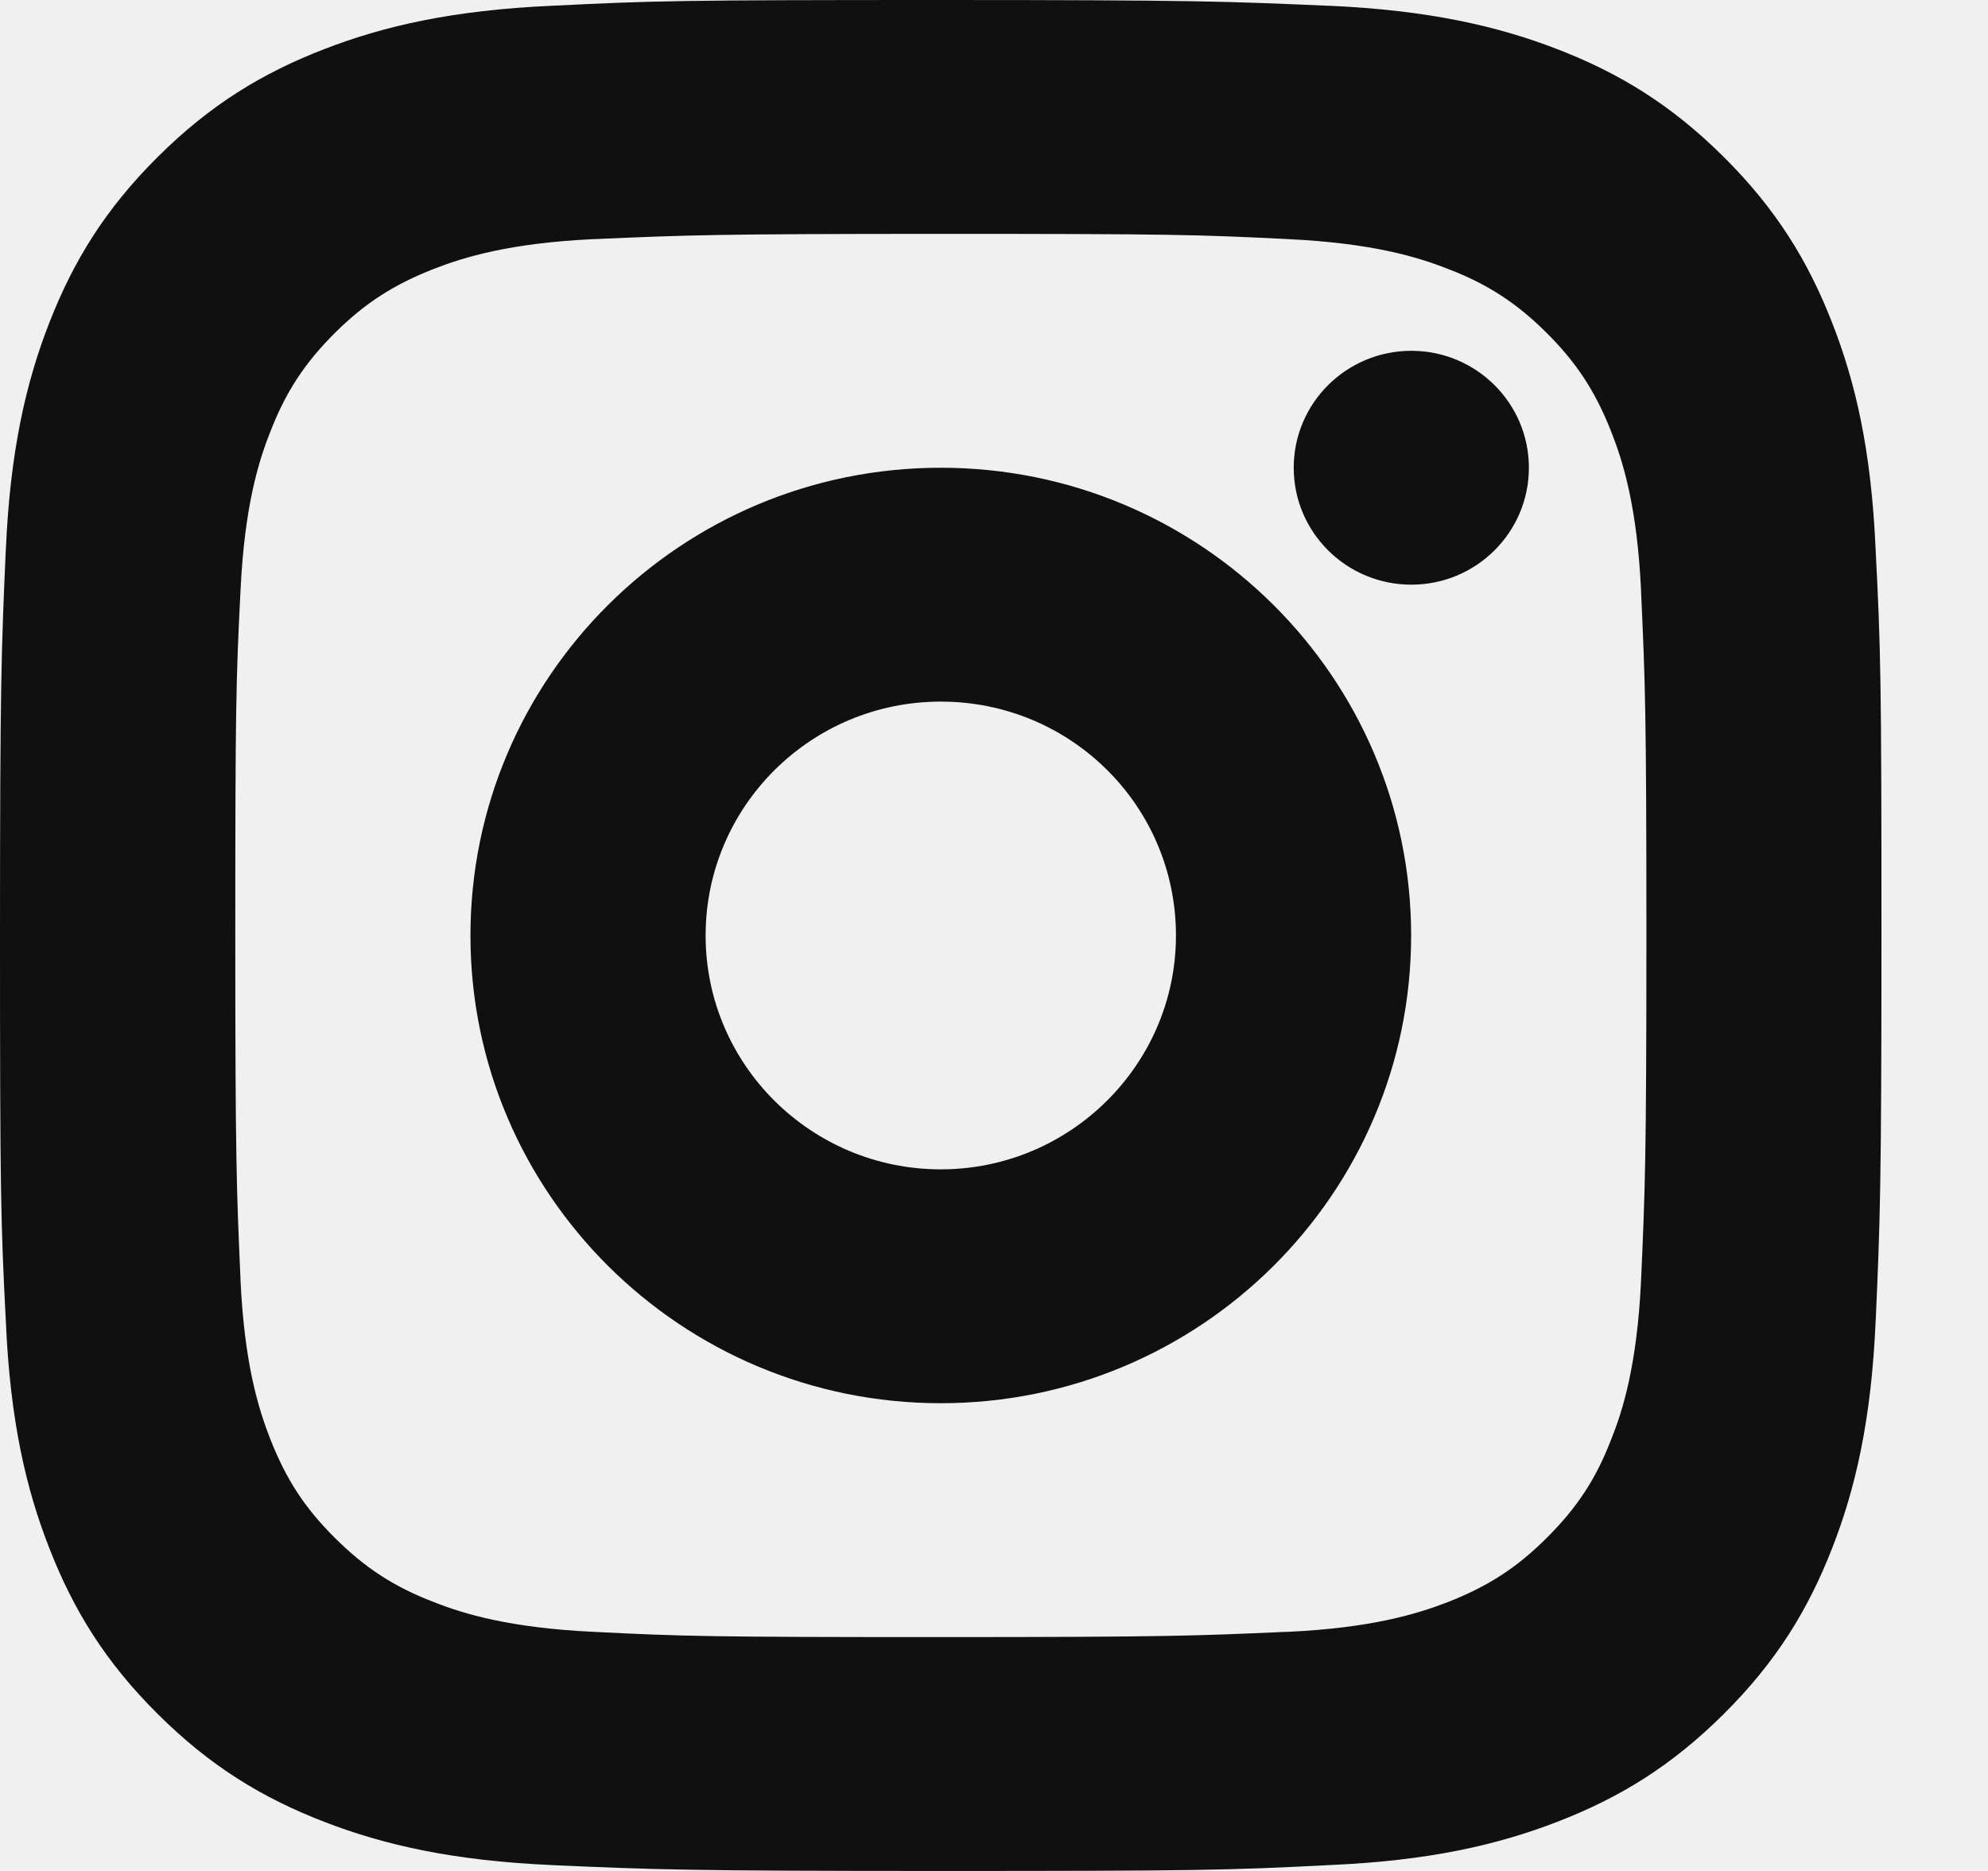
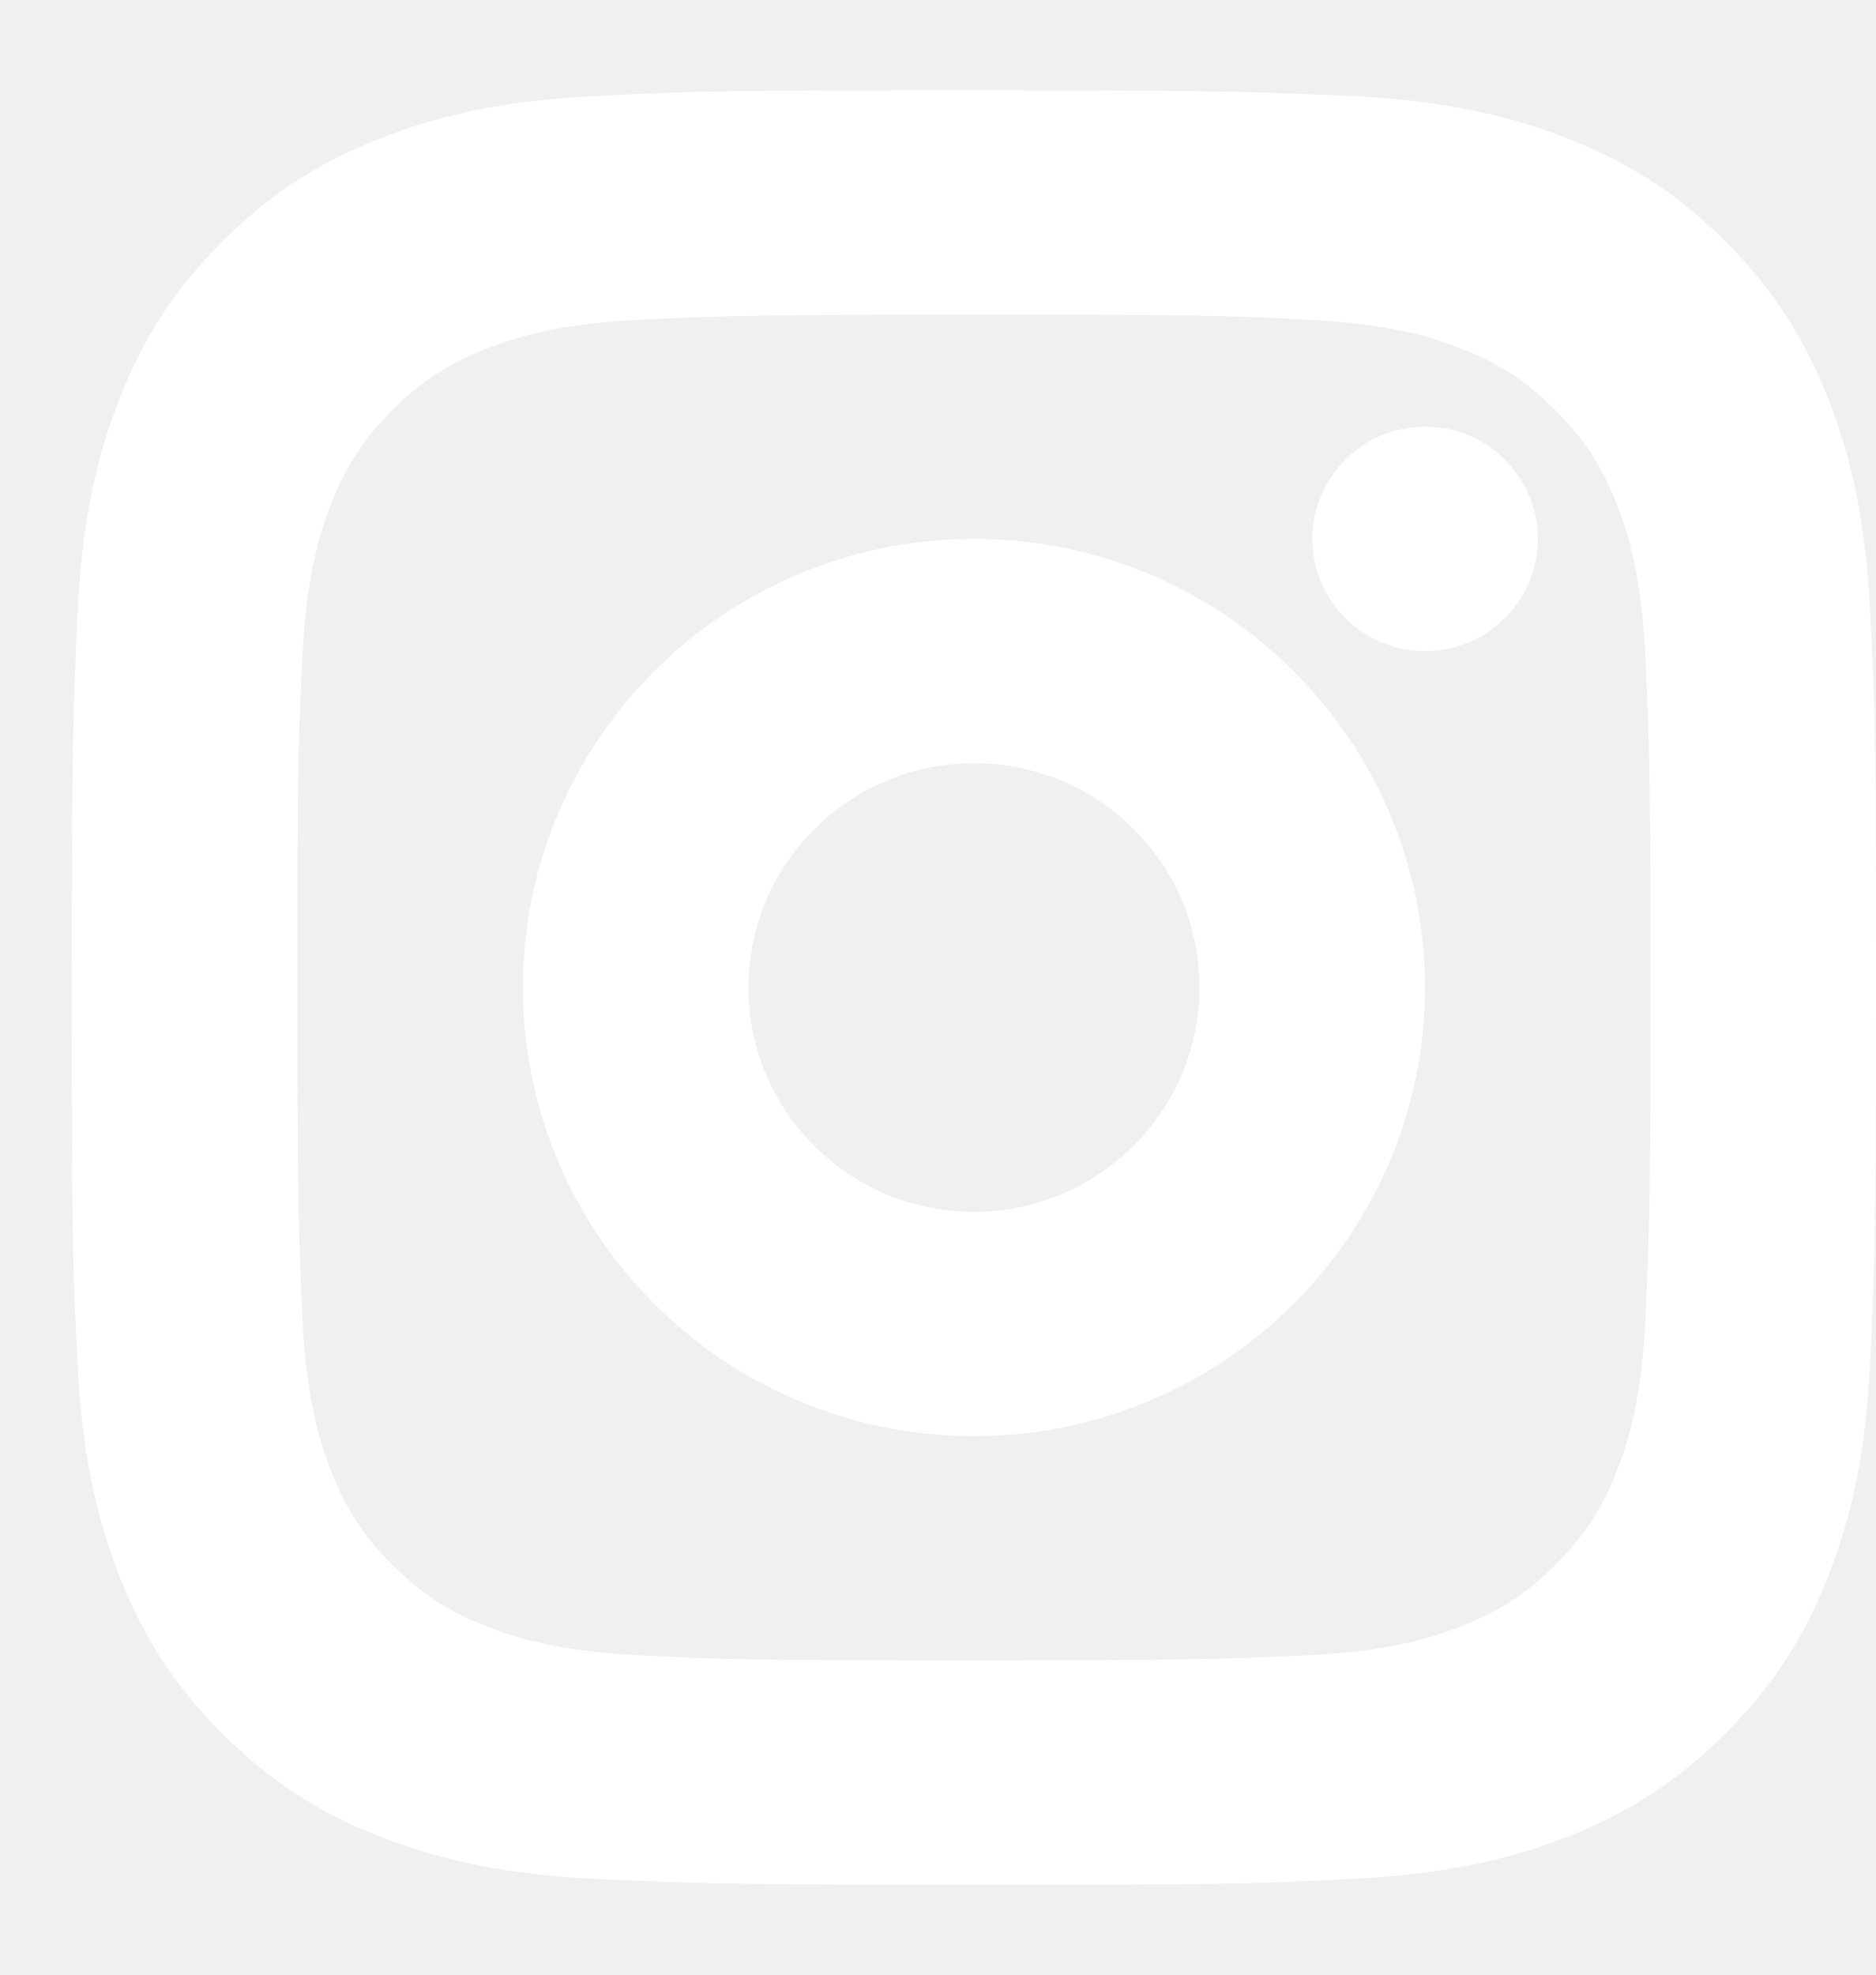
- <svg xmlns="http://www.w3.org/2000/svg" width="17" height="16" viewBox="0 0 17 16" fill="none">
-   <path fill-rule="evenodd" clip-rule="evenodd" d="M15.666 2.757C15.461 2.232 15.188 1.787 14.74 1.342C14.292 0.896 13.845 0.624 13.316 0.42C12.806 0.223 12.216 0.087 11.364 0.049L11.35 0.049C10.503 0.012 10.22 0 8.044 0C5.856 0 5.583 0.006 4.725 0.049C3.867 0.087 3.282 0.223 2.773 0.42C2.244 0.624 1.797 0.896 1.349 1.342C0.901 1.787 0.628 2.232 0.423 2.757C0.224 3.264 0.087 3.852 0.05 4.699L0.049 4.713C0.012 5.555 0 5.836 0 8C0 10.176 0.006 10.448 0.05 11.301C0.087 12.155 0.224 12.736 0.423 13.243C0.628 13.768 0.901 14.213 1.349 14.658C1.797 15.104 2.244 15.376 2.773 15.58C3.282 15.777 3.873 15.913 4.725 15.95L4.739 15.951C5.586 15.988 5.869 16 8.044 16C10.233 16 10.506 15.994 11.364 15.95C12.222 15.913 12.806 15.777 13.316 15.58C13.845 15.376 14.292 15.104 14.74 14.658C15.188 14.213 15.461 13.768 15.666 13.243C15.865 12.736 16.002 12.148 16.039 11.301L16.04 11.287C16.077 10.445 16.089 10.164 16.089 8C16.089 5.824 16.083 5.552 16.039 4.699C16.002 3.845 15.865 3.264 15.666 2.757ZM14.033 10.955C13.999 11.667 13.88 12.056 13.777 12.311C13.647 12.65 13.482 12.898 13.226 13.152C12.971 13.407 12.726 13.565 12.38 13.701C12.118 13.802 11.732 13.921 11.016 13.955L10.979 13.956C10.23 13.989 9.979 14 8.045 14C6.08 14 5.847 13.994 5.074 13.955C4.358 13.921 3.966 13.802 3.711 13.701C3.37 13.571 3.12 13.407 2.864 13.152C2.608 12.898 2.449 12.655 2.313 12.311C2.211 12.051 2.091 11.667 2.057 10.955L2.056 10.924C2.023 10.174 2.012 9.923 2.012 8C2.012 6.051 2.018 5.814 2.057 5.045C2.091 4.333 2.211 3.943 2.313 3.689C2.444 3.35 2.608 3.102 2.864 2.847C3.12 2.593 3.364 2.435 3.711 2.299C3.972 2.198 4.358 2.079 5.074 2.045L5.105 2.044C5.859 2.011 6.111 2 8.045 2C10.005 2 10.244 2.006 11.016 2.045C11.732 2.079 12.124 2.198 12.38 2.299C12.721 2.429 12.971 2.593 13.226 2.847C13.482 3.102 13.641 3.345 13.777 3.689C13.88 3.949 13.999 4.333 14.033 5.045L14.034 5.076V5.076C14.068 5.826 14.079 6.077 14.079 8C14.079 9.931 14.067 10.182 14.034 10.933L14.033 10.955ZM13.074 4C13.074 4.552 12.624 5 12.069 5C11.513 5 11.063 4.552 11.063 4C11.063 3.448 11.513 3 12.069 3C12.624 3 13.074 3.448 13.074 4ZM8.045 4C5.825 4 4.023 5.792 4.023 8C4.023 10.207 5.825 12 8.045 12C10.265 12 12.067 10.207 12.067 8C12.067 5.792 10.265 4 8.045 4ZM6.034 8C6.034 9.106 6.937 10 8.045 10C9.153 10 10.056 9.102 10.056 8C10.056 6.894 9.158 6 8.045 6C6.933 6 6.034 6.898 6.034 8Z" fill="#101010" />
+ <svg xmlns="http://www.w3.org/2000/svg" width="19" height="20" viewBox="0 0 19 20" fill="none">
+   <path fill-rule="evenodd" clip-rule="evenodd" d="M18.519 4.046C18.286 3.449 17.976 2.943 17.467 2.438C16.959 1.932 16.451 1.623 15.851 1.392C15.271 1.167 14.601 1.012 13.633 0.97L13.617 0.97C12.655 0.928 12.334 0.914 9.863 0.914C7.378 0.914 7.067 0.921 6.093 0.97C5.118 1.012 4.455 1.167 3.876 1.392C3.275 1.623 2.767 1.932 2.259 2.438C1.75 2.943 1.44 3.449 1.207 4.046C0.981 4.621 0.825 5.289 0.783 6.25L0.782 6.267C0.741 7.223 0.727 7.542 0.727 10C0.727 12.472 0.734 12.781 0.783 13.75C0.825 14.719 0.981 15.379 1.207 15.954C1.44 16.551 1.75 17.057 2.259 17.562C2.767 18.068 3.275 18.377 3.876 18.609C4.455 18.833 5.125 18.988 6.093 19.03L6.109 19.031C7.071 19.072 7.392 19.086 9.863 19.086C12.348 19.086 12.659 19.079 13.633 19.03C14.608 18.988 15.271 18.833 15.851 18.609C16.451 18.377 16.959 18.068 17.467 17.562C17.976 17.057 18.286 16.551 18.519 15.954C18.745 15.379 18.901 14.712 18.943 13.75L18.944 13.733C18.985 12.777 19 12.458 19 10C19 7.528 18.992 7.219 18.943 6.25C18.901 5.282 18.745 4.621 18.519 4.046ZM16.665 13.356C16.626 14.164 16.49 14.607 16.374 14.896C16.226 15.281 16.039 15.563 15.748 15.852C15.458 16.141 15.181 16.32 14.787 16.474C14.49 16.59 14.051 16.725 13.238 16.763L13.196 16.765C12.346 16.802 12.061 16.814 9.864 16.814C7.631 16.814 7.367 16.808 6.489 16.763C5.676 16.725 5.231 16.59 4.941 16.474C4.554 16.327 4.27 16.141 3.979 15.852C3.689 15.563 3.508 15.287 3.353 14.896C3.237 14.601 3.102 14.164 3.063 13.356L3.062 13.321C3.024 12.47 3.012 12.184 3.012 10C3.012 7.786 3.018 7.517 3.063 6.644C3.102 5.836 3.237 5.393 3.353 5.104C3.502 4.719 3.689 4.437 3.979 4.148C4.27 3.859 4.547 3.68 4.941 3.526C5.238 3.41 5.676 3.275 6.489 3.237L6.524 3.235C7.381 3.198 7.667 3.186 9.864 3.186C12.09 3.186 12.361 3.192 13.238 3.237C14.051 3.275 14.497 3.41 14.787 3.526C15.174 3.673 15.458 3.859 15.748 4.148C16.039 4.437 16.219 4.713 16.374 5.104C16.49 5.399 16.626 5.836 16.665 6.644L16.666 6.679C16.704 7.53 16.716 7.816 16.716 10C16.716 12.193 16.704 12.478 16.666 13.331L16.665 13.356ZM15.575 5.457C15.575 6.084 15.064 6.593 14.433 6.593C13.803 6.593 13.291 6.084 13.291 5.457C13.291 4.83 13.803 4.321 14.433 4.321C15.064 4.321 15.575 4.83 15.575 5.457ZM9.864 5.457C7.343 5.457 5.296 7.493 5.296 10C5.296 12.507 7.343 14.543 9.864 14.543C12.385 14.543 14.432 12.507 14.432 10C14.432 7.493 12.385 5.457 9.864 5.457ZM7.58 10C7.58 11.257 8.606 12.272 9.864 12.272C11.122 12.272 12.148 11.252 12.148 10C12.148 8.743 11.128 7.729 9.864 7.729C8.6 7.729 7.58 8.749 7.58 10Z" fill="white" />
</svg>
